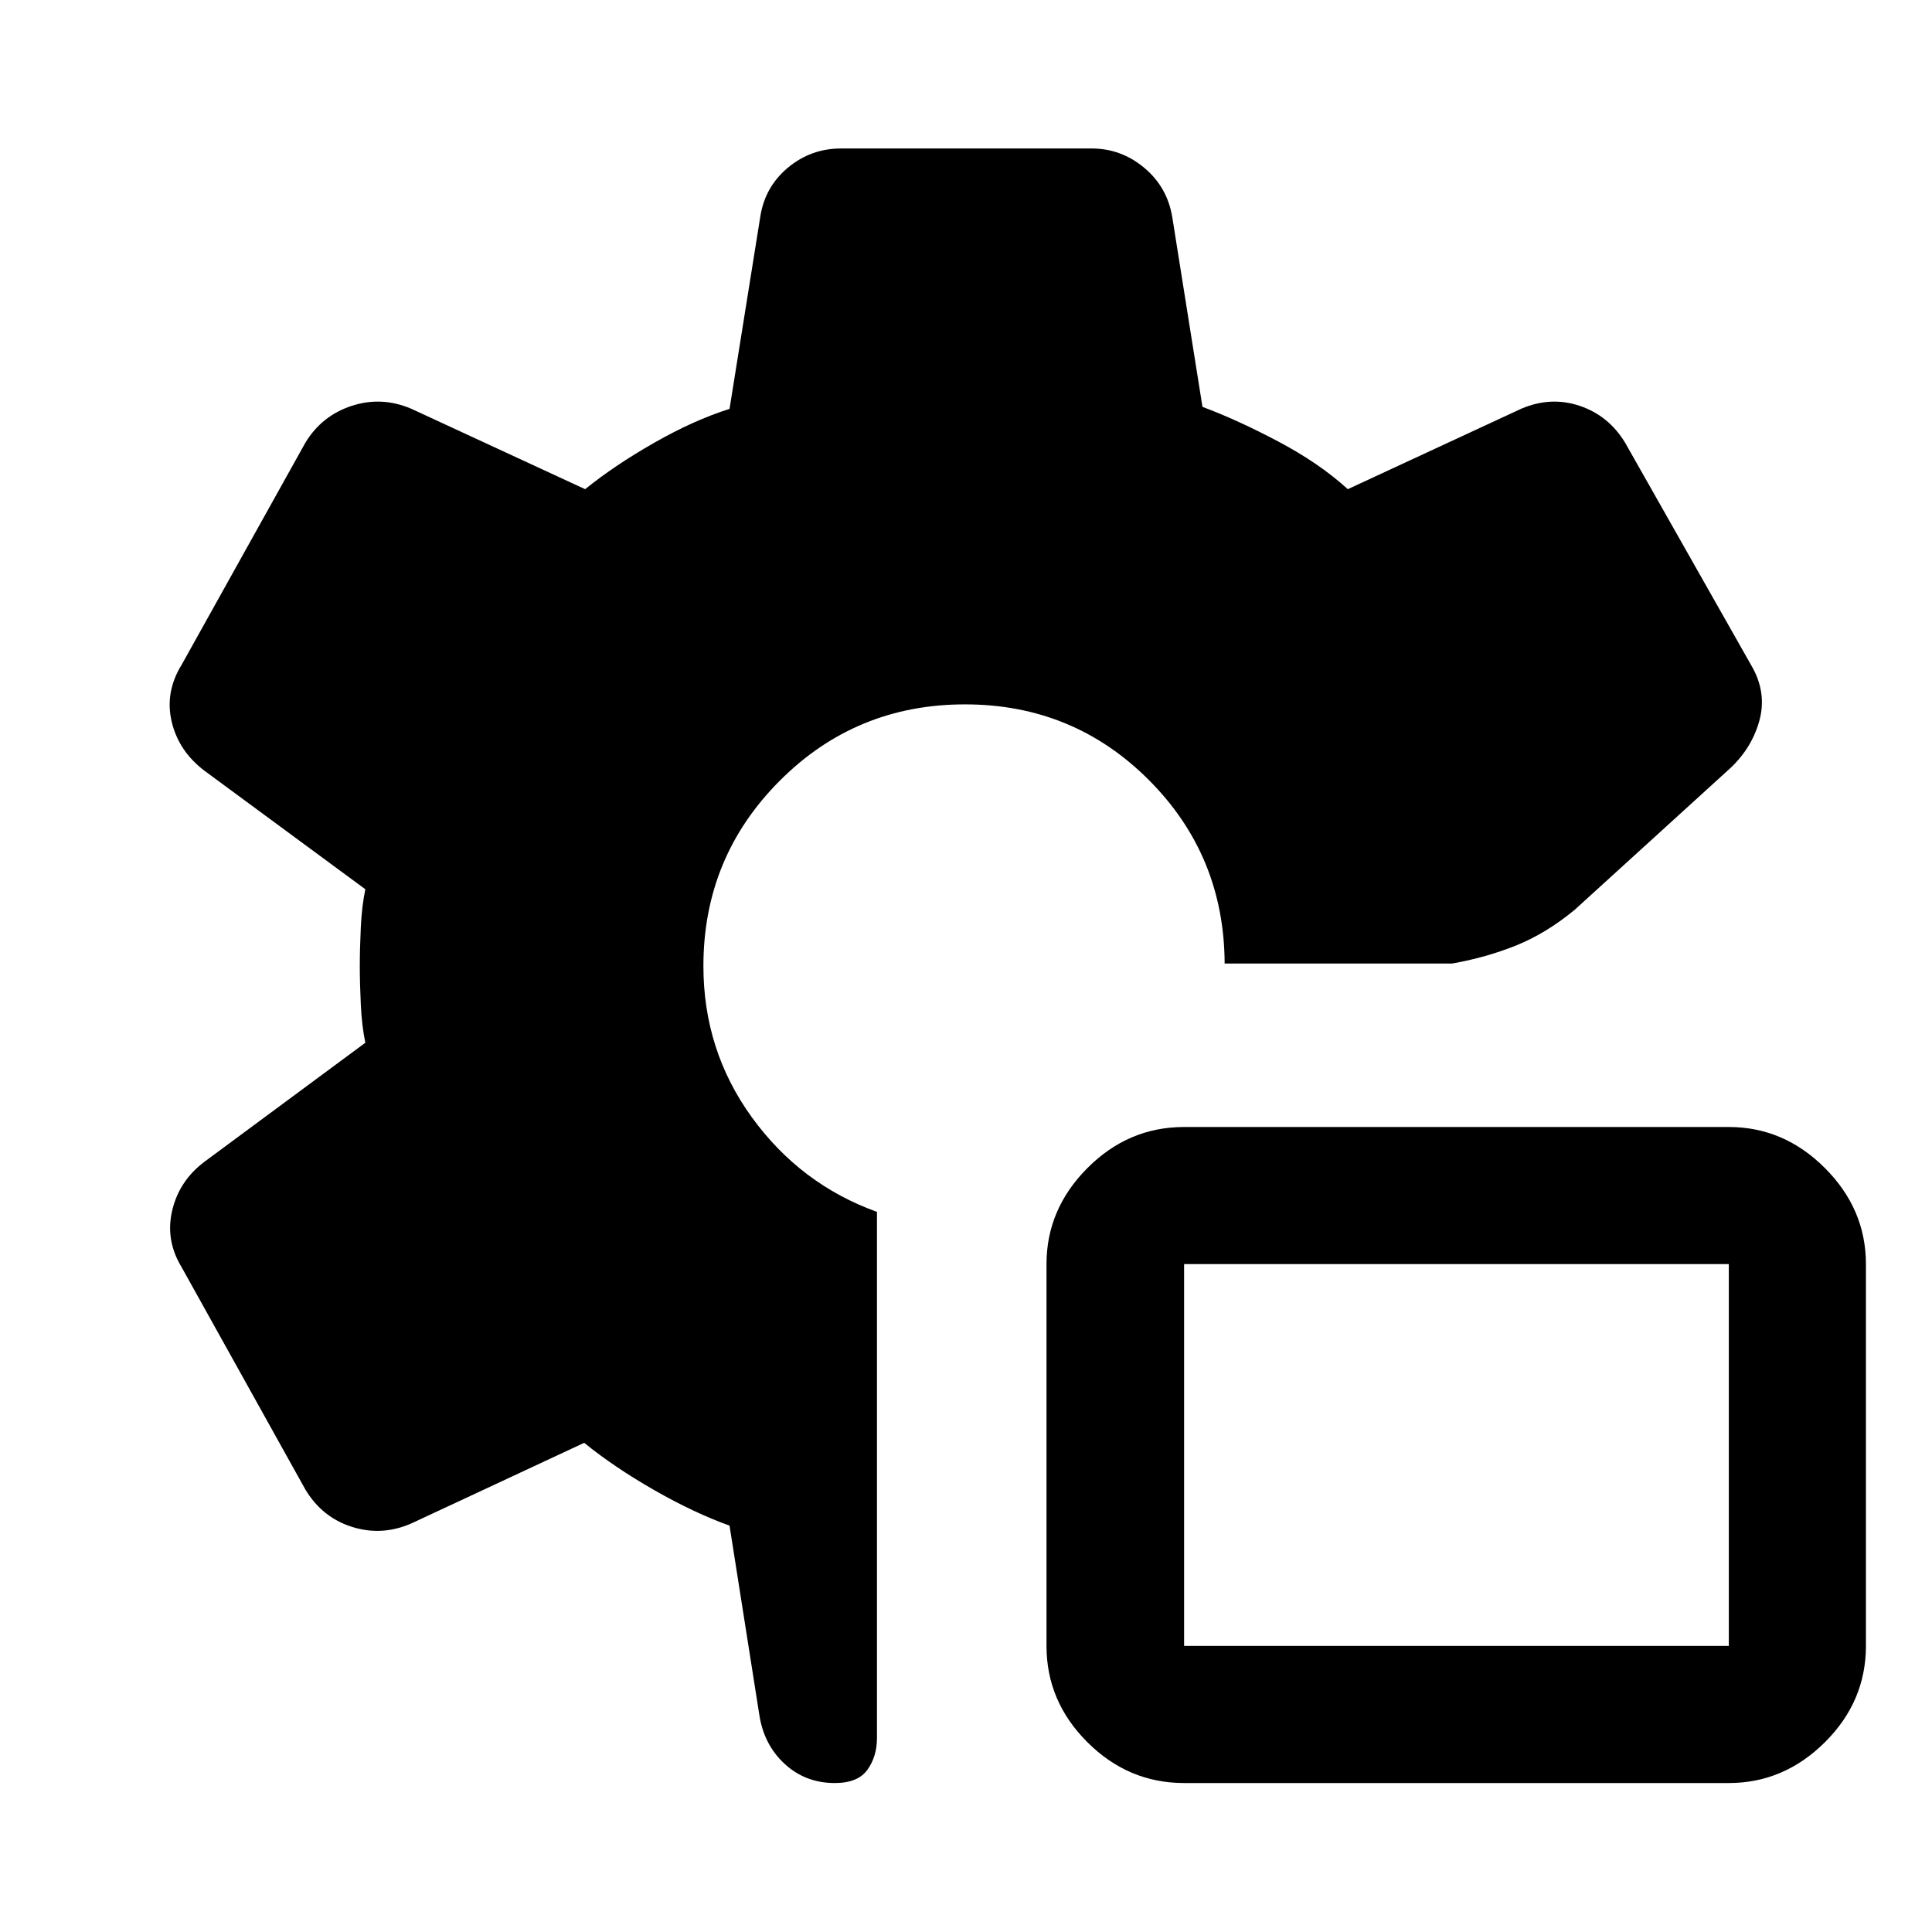
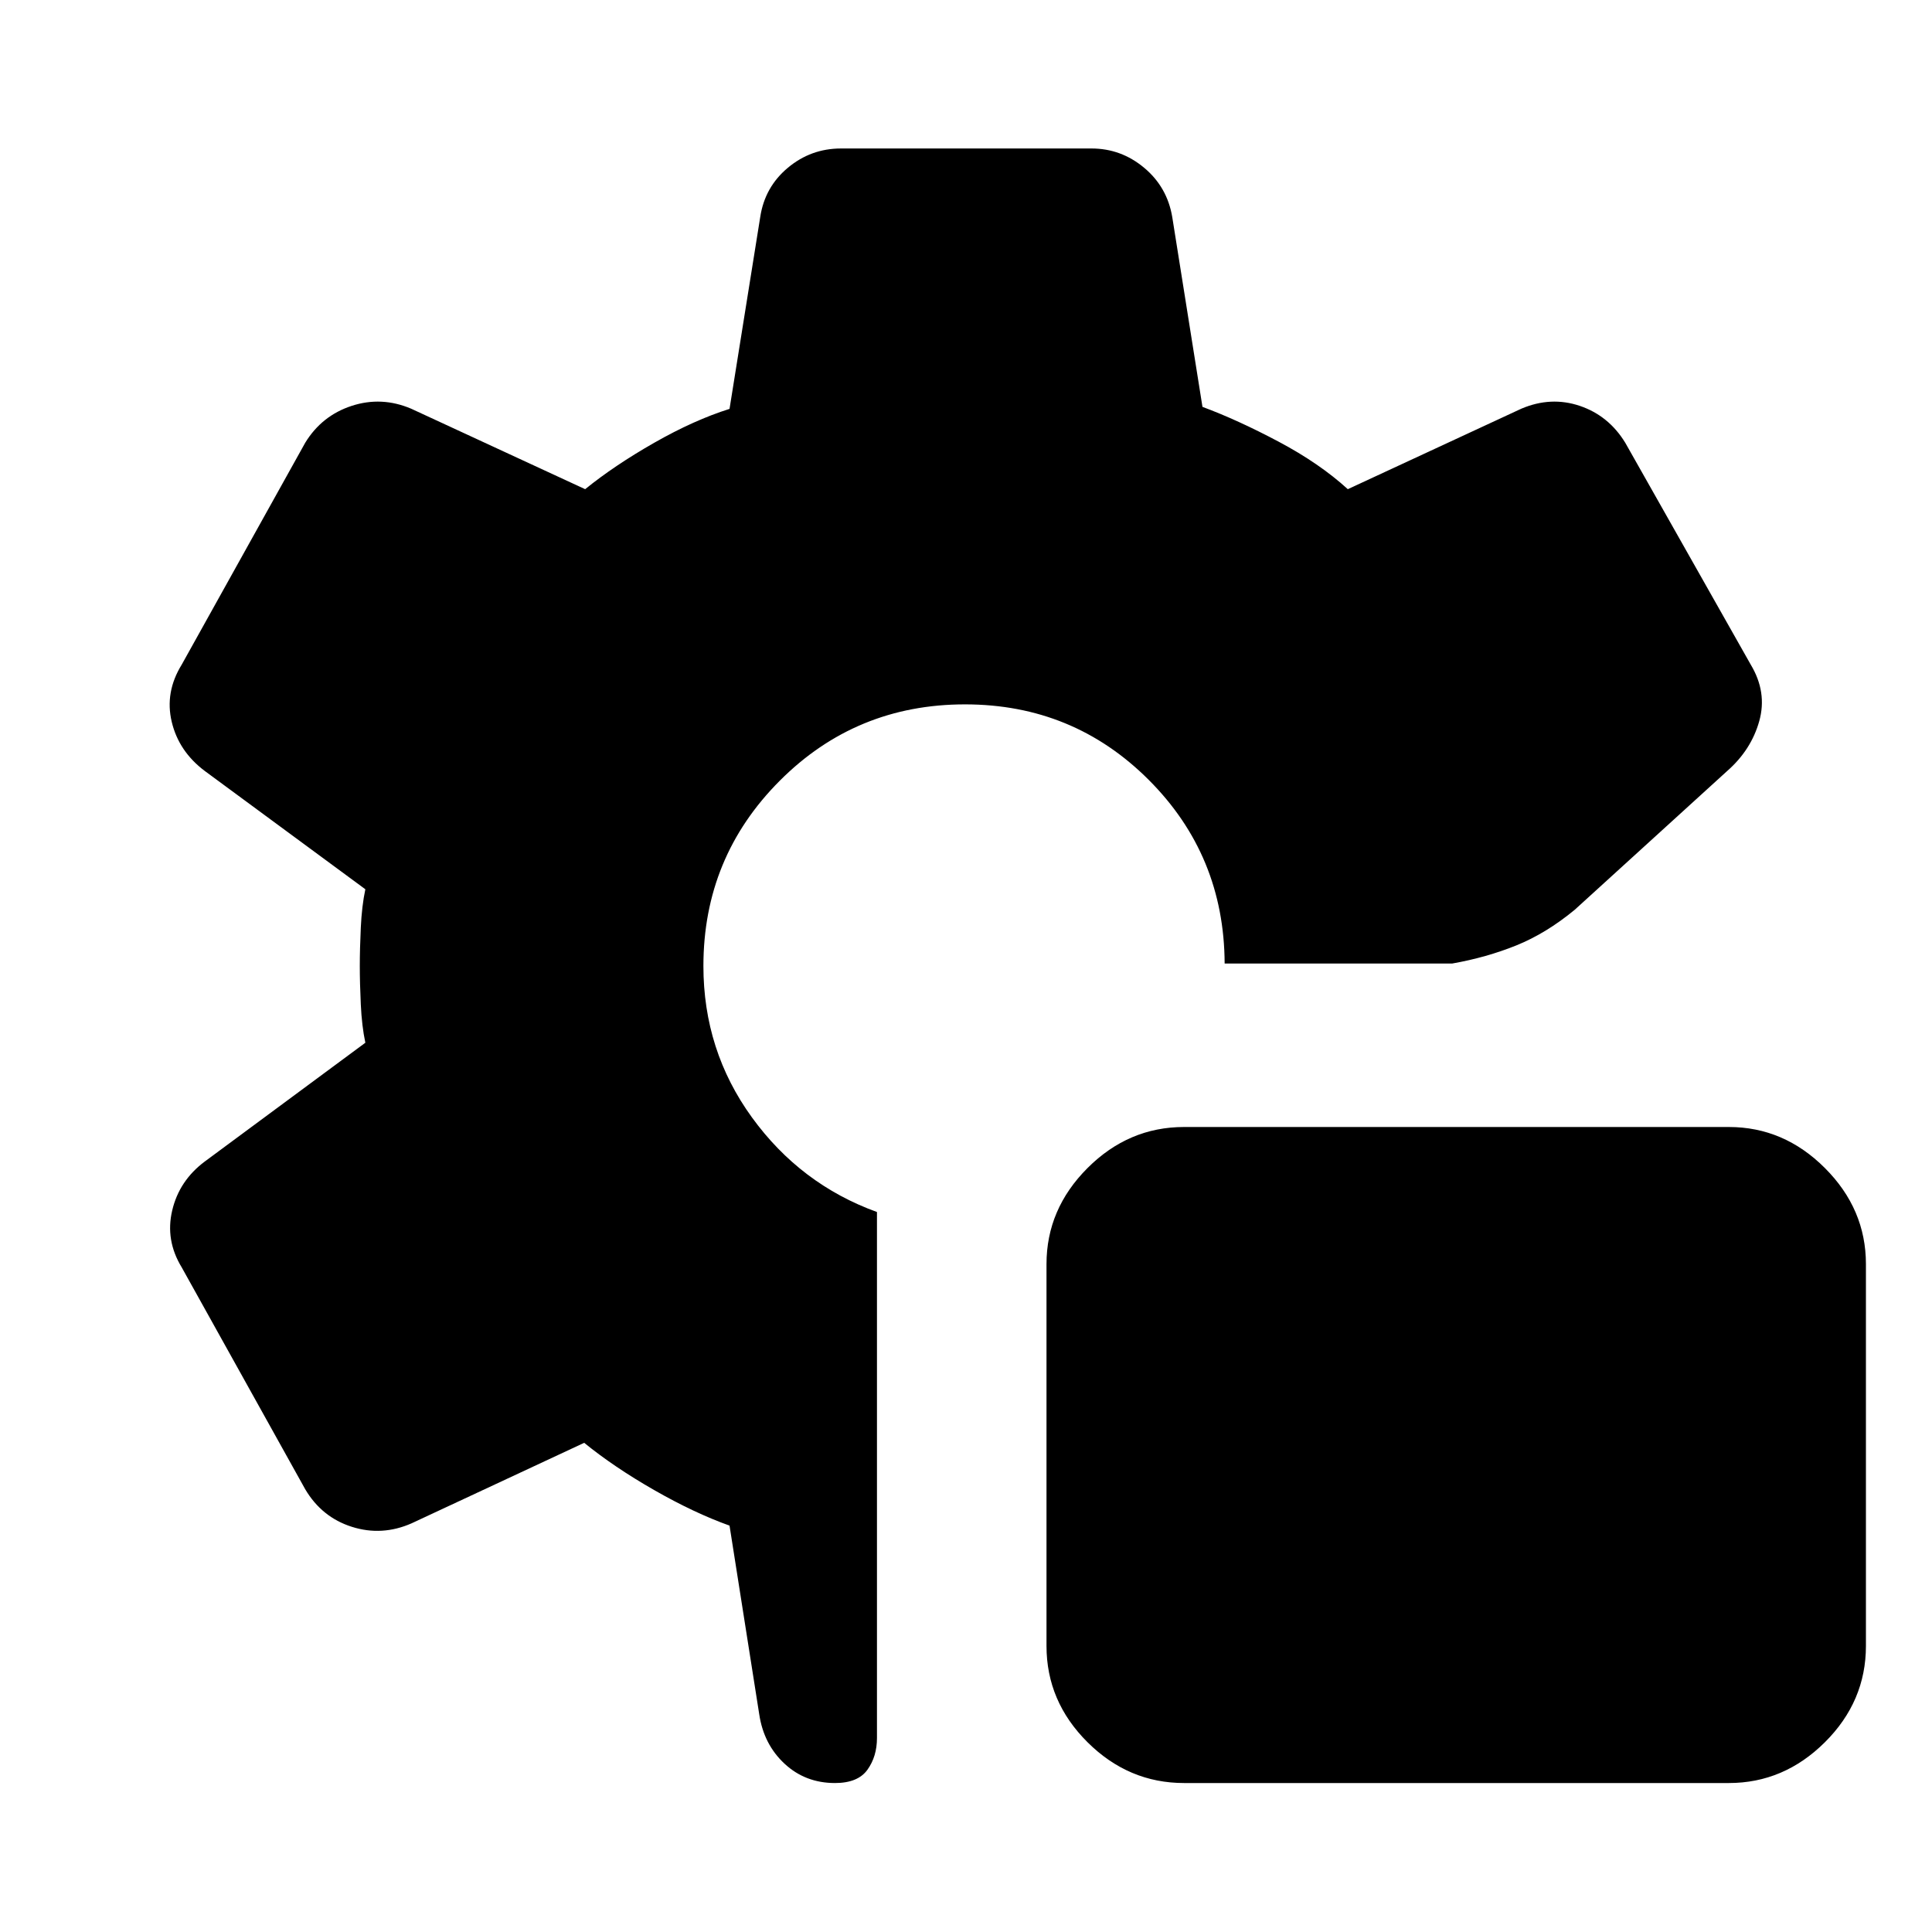
<svg xmlns="http://www.w3.org/2000/svg" viewBox="0 -960 960 960">
-   <path d="M588.37-74.02q-27.7 0-48.03-20.27Q520-114.55 520-142.15v-189.72q0-27.35 20.34-47.74Q560.67-400 588.37-400h270.67q27.35 0 47.74 20.39t20.39 47.74v189.72q0 27.6-20.39 47.86-20.39 20.27-47.74 20.27H588.37Zm0-68.13h270.67v-189.72H588.37v189.72ZM414.8-74.02q-14.63 0-24.97-9.57-10.35-9.57-12.57-24.58l-14.76-93.76q-17.57-6.29-37.49-17.69-19.92-11.4-34.73-23.45l-85.76 40q-14.69 6.48-29.61 1.77-14.93-4.71-23.26-18.72L90.3-330.24q-8.23-13.48-4.73-28.31 3.5-14.84 16.21-24.32l79.76-59q-1.76-8.29-2.26-19.06-.5-10.78-.5-19.07 0-8.29.5-19.07.5-10.77 2.26-19.06l-79.76-58.76q-12.95-9.72-16.45-24.44-3.5-14.71 4.97-28.43l61.44-110.26q8.15-13.44 22.99-18.3 14.84-4.85 29.55 1.39l86.48 40q14.57-11.81 34.37-23.09 19.8-11.28 37.37-16.81l15.24-95.24q2.24-14.95 13.69-24.55 11.46-9.6 26.46-9.6h124.56q14.62 0 26.1 9.58 11.49 9.59 13.95 24.57l15 94.24q17.52 6.54 37.85 17.31 20.32 10.78 34.37 23.59l86.24-40q14.71-6.24 29.05-1.39 14.34 4.86 22.5 18.3l62.5 110.3q8.16 13.68 4.16 28.01-4 14.34-15.95 24.82l-75.78 68.98q-14.2 11.71-29.05 17.69-14.85 5.98-31.74 8.98H608.52q-.24-53.76-37.74-91.26-37.5-37.5-91.26-37.5-54.24 0-92.12 38t-37.88 92q0 42 24.12 75.24 24.12 33.24 62.12 46.93v261.42q0 9.19-4.74 15.79t-16.22 6.6Z" />
+   <path d="M588.37-74.02q-27.59 0-47.98-20.27Q520-114.57 520-142.15v-189.72q0-27.35 20.39-47.74T588.37-400h270.67q27.35 0 47.74 20.39t20.39 47.74v189.72q0 27.58-20.39 47.86-20.39 20.27-47.74 20.27H588.37Zm-173.48 0q-14.72 0-25.05-9.6-10.34-9.6-12.58-24.55l-14.76-93.76q-17.57-6.29-37.49-17.69-19.92-11.4-34.73-23.45l-85.76 40q-14.72 6.48-29.67 1.74-14.96-4.74-23.2-18.69L90.3-330.24q-8.23-13.48-4.73-28.31 3.5-14.84 16.21-24.32l79.76-59q-1.76-8.28-2.26-19.06-.5-10.79-.5-19.07 0-8.28.5-19.07.5-10.78 2.26-19.06l-79.76-58.76q-12.95-9.72-16.45-24.44-3.5-14.71 4.97-28.43l61.35-110.22q8.24-13.48 23.08-18.34 14.84-4.85 29.55 1.39l86.48 40q14.57-11.81 34.37-23.09 19.8-11.28 37.37-16.81l15.24-95.24q2.24-14.95 13.72-24.55 11.47-9.6 26.43-9.6h124.46q14.72 0 26.19 9.6 11.48 9.6 13.96 24.55l15 94.24q17.57 6.53 37.87 17.31 20.3 10.78 34.35 23.59l86.24-40q14.71-6.24 29.05-1.39 14.34 4.86 22.58 18.34l62.34 110.22q8.24 13.72 4.24 28.05-4 14.34-15.95 24.82l-75.78 68.98q-14.2 11.71-29.02 17.69-14.81 5.98-31.77 8.98H608.52q-.24-53.76-37.74-91.26-37.5-37.5-91.26-37.5-54.24 0-92.12 38t-37.88 92q0 42 24.12 75.24 24.12 33.24 62.12 47v261.35q0 9.19-4.74 15.79t-16.13 6.6Z" />
</svg>
